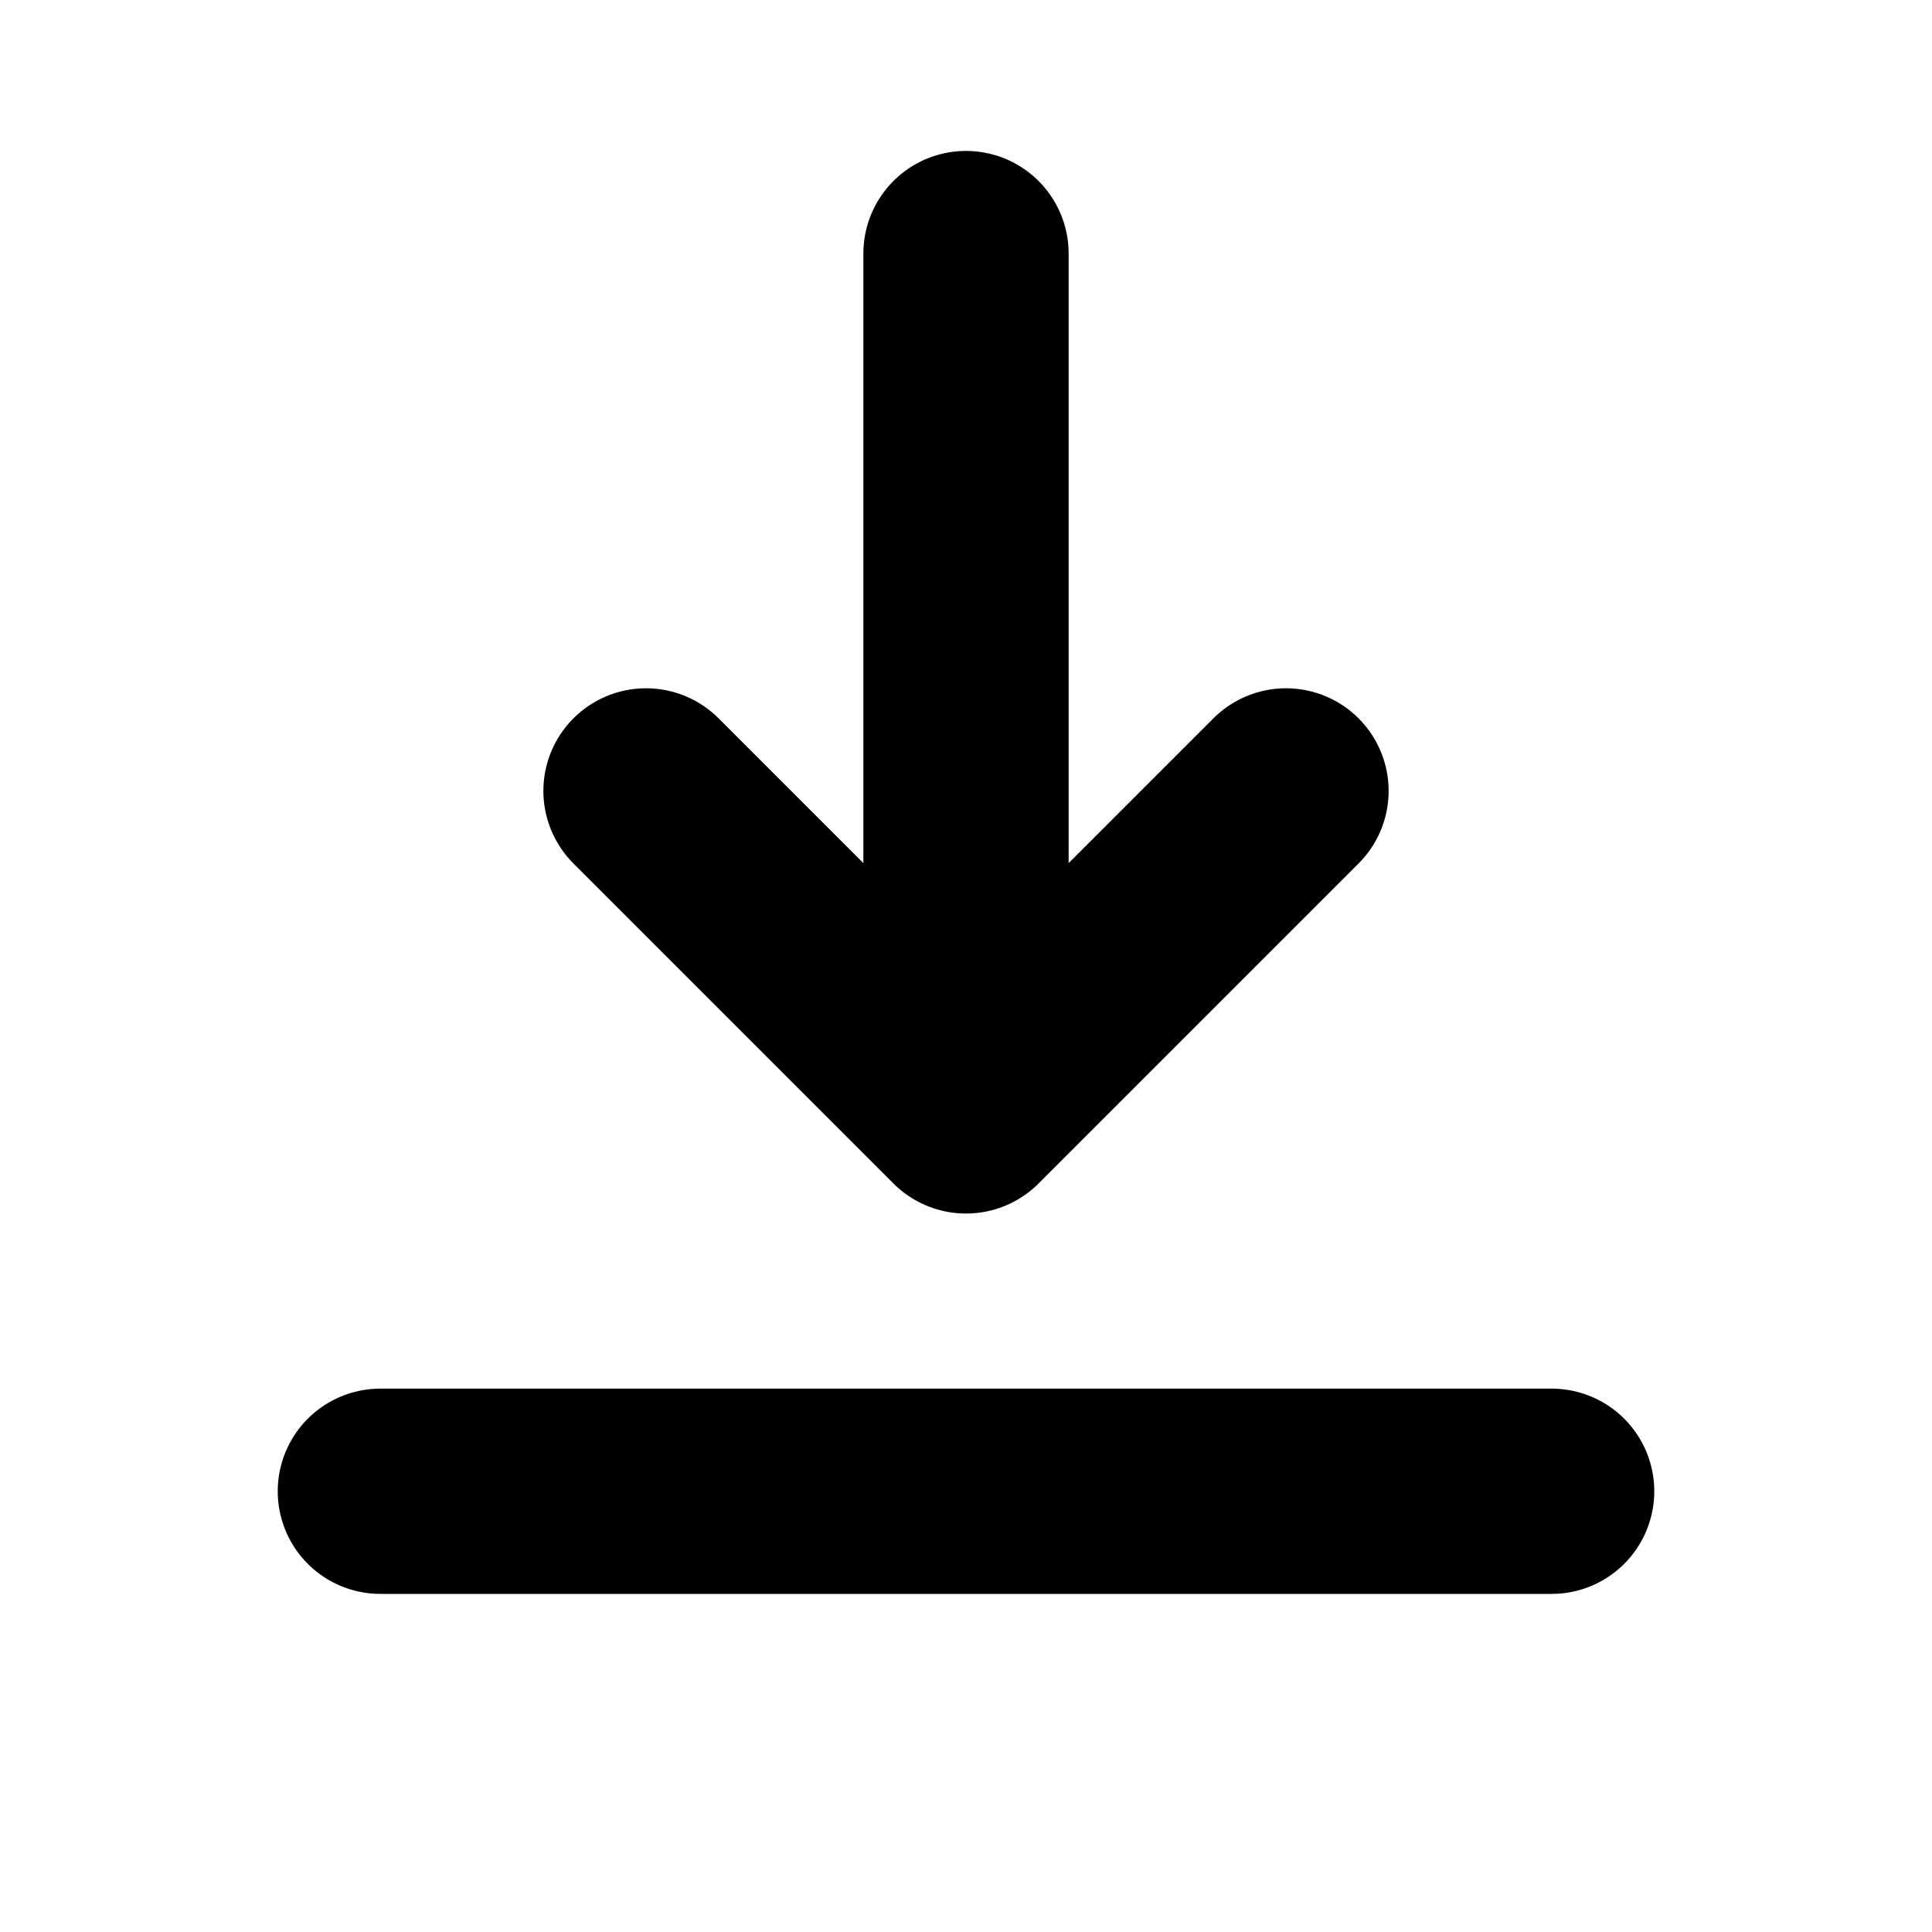
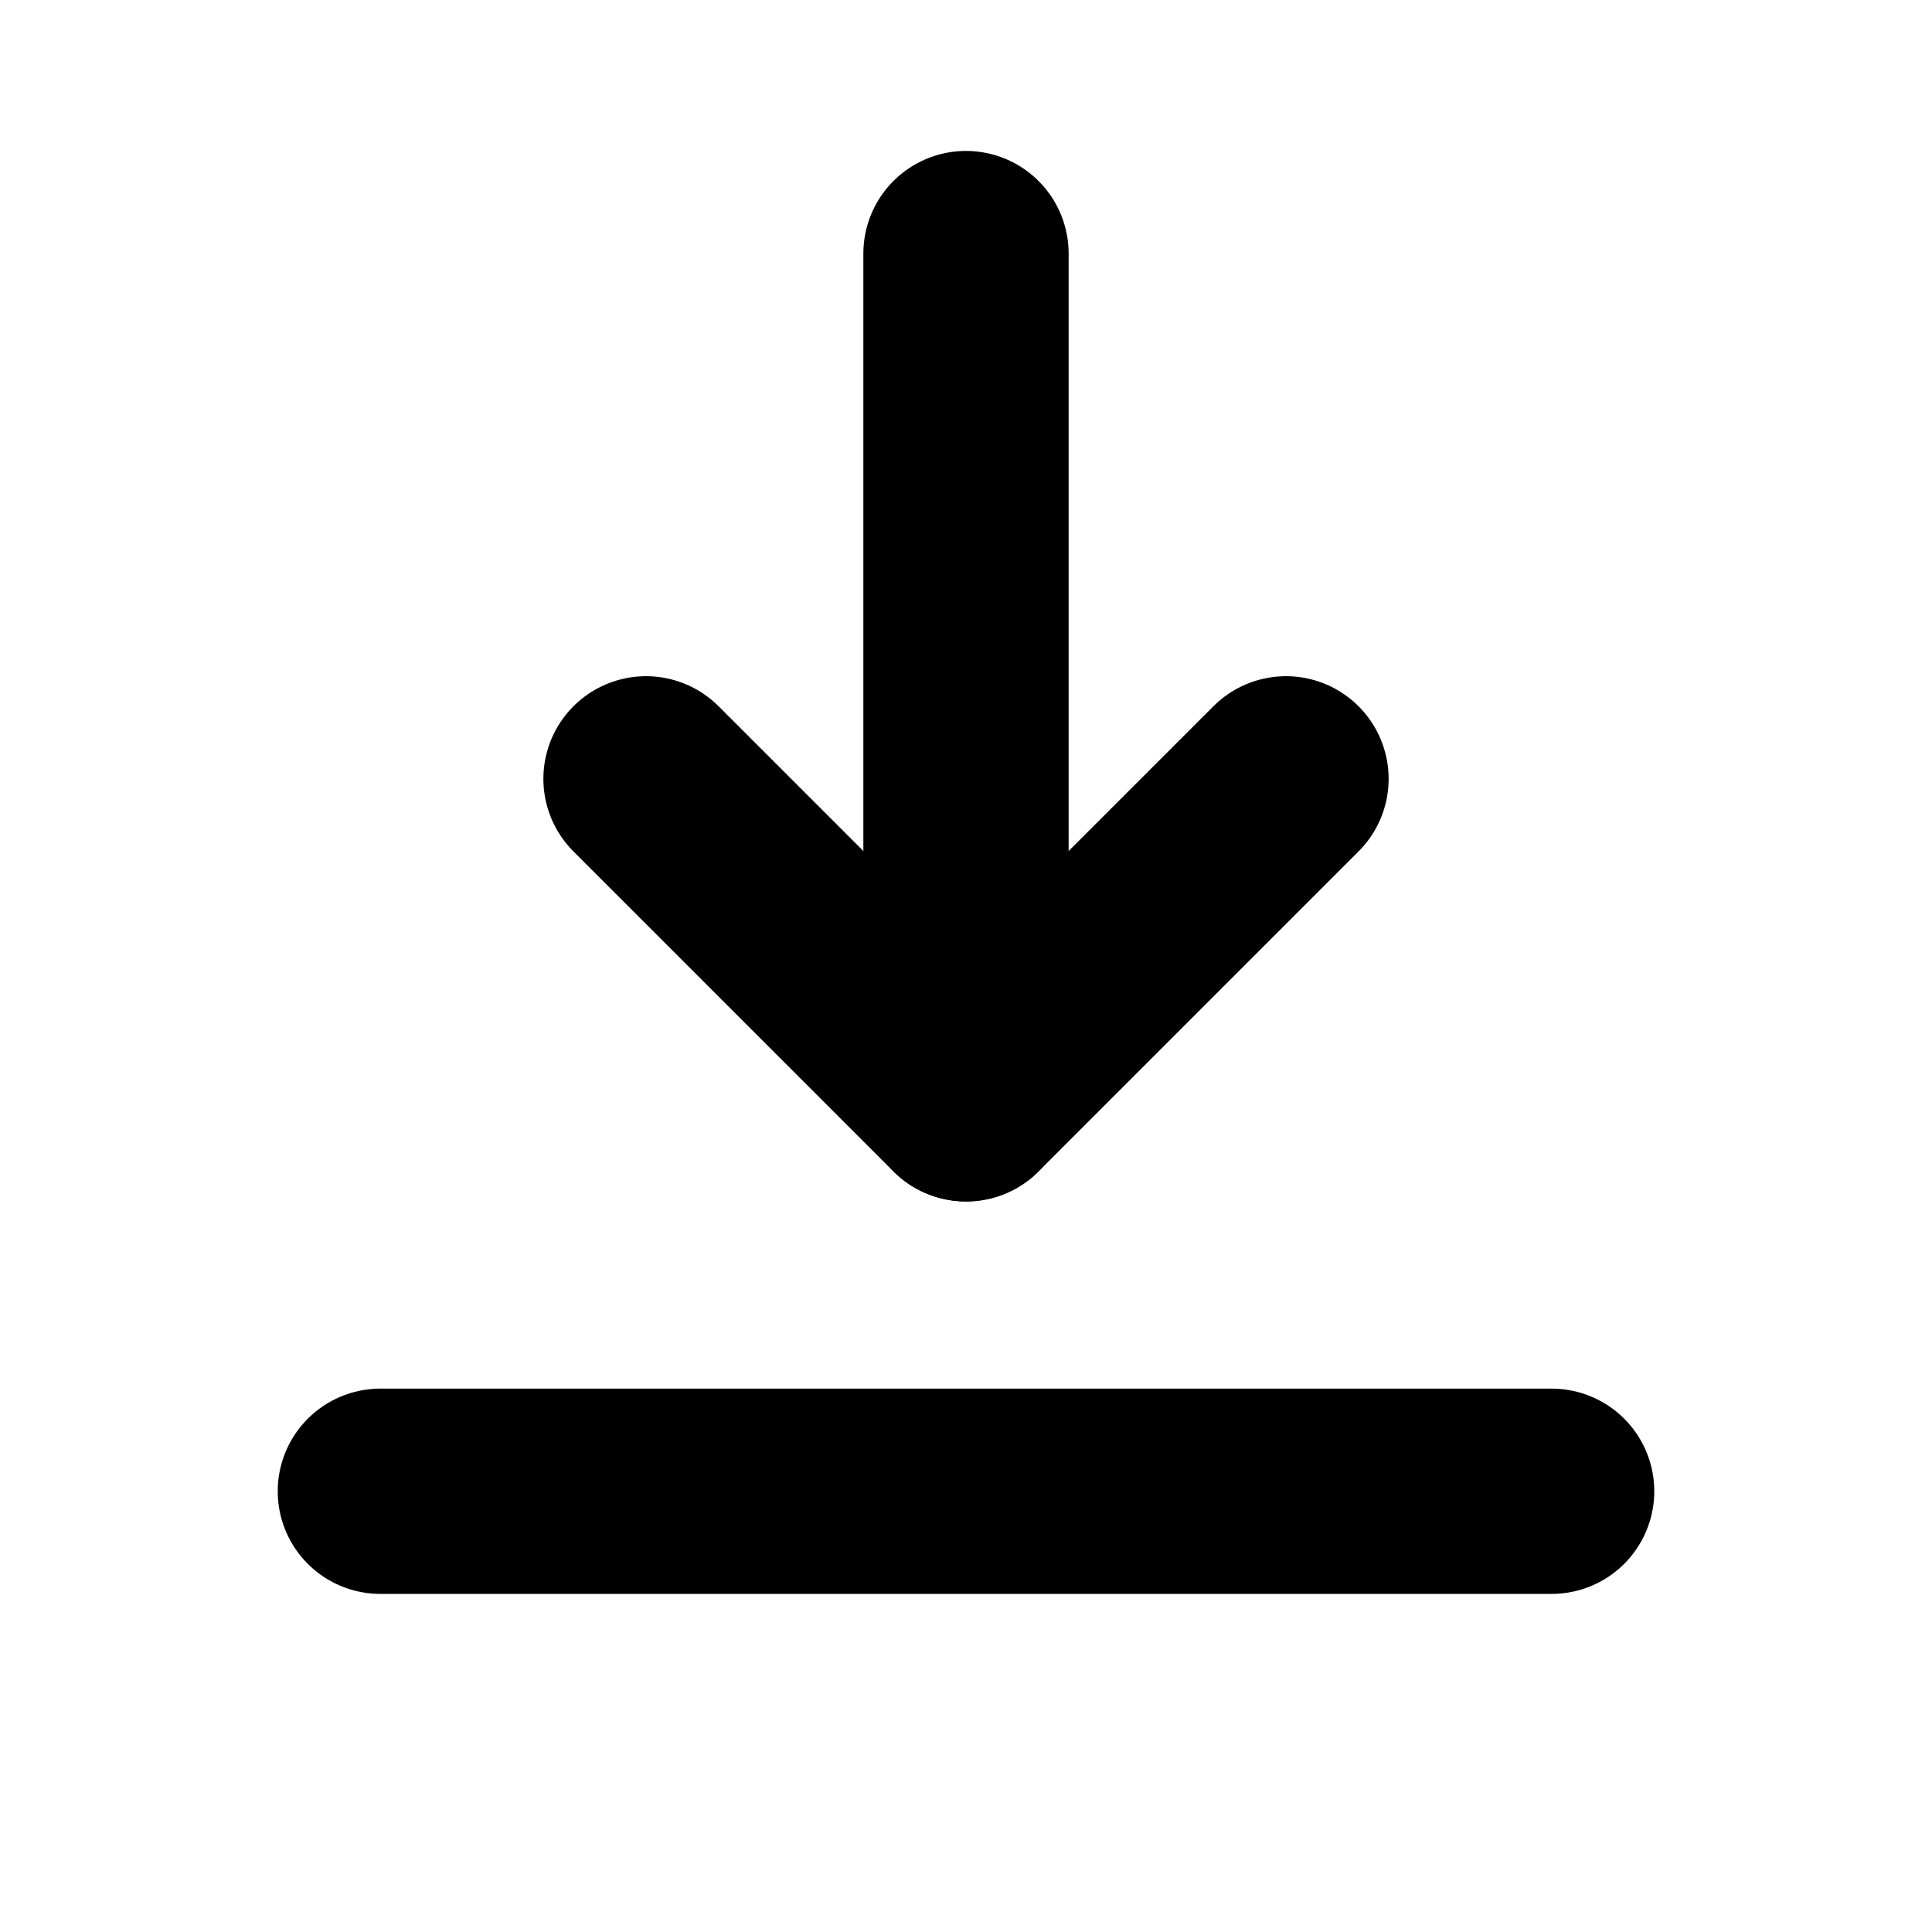
<svg xmlns="http://www.w3.org/2000/svg" viewBox="0 0 16 16" width="16" height="16" fill="none" stroke="currentColor" stroke-width="1.7" stroke-linecap="round" stroke-linejoin="round" role="img" aria-labelledby="title desc">
-   <path d="M8 2.1v7.0" />
-   <path d="M5.35 6.55L8 9.2l2.65-2.65" />
+   <path d="M8 2.1v7" />
+   <path d="M5.35 6.45L8 9.1l2.65-2.65" />
  <path d="M3.15 12.35h9.7" />
</svg>
